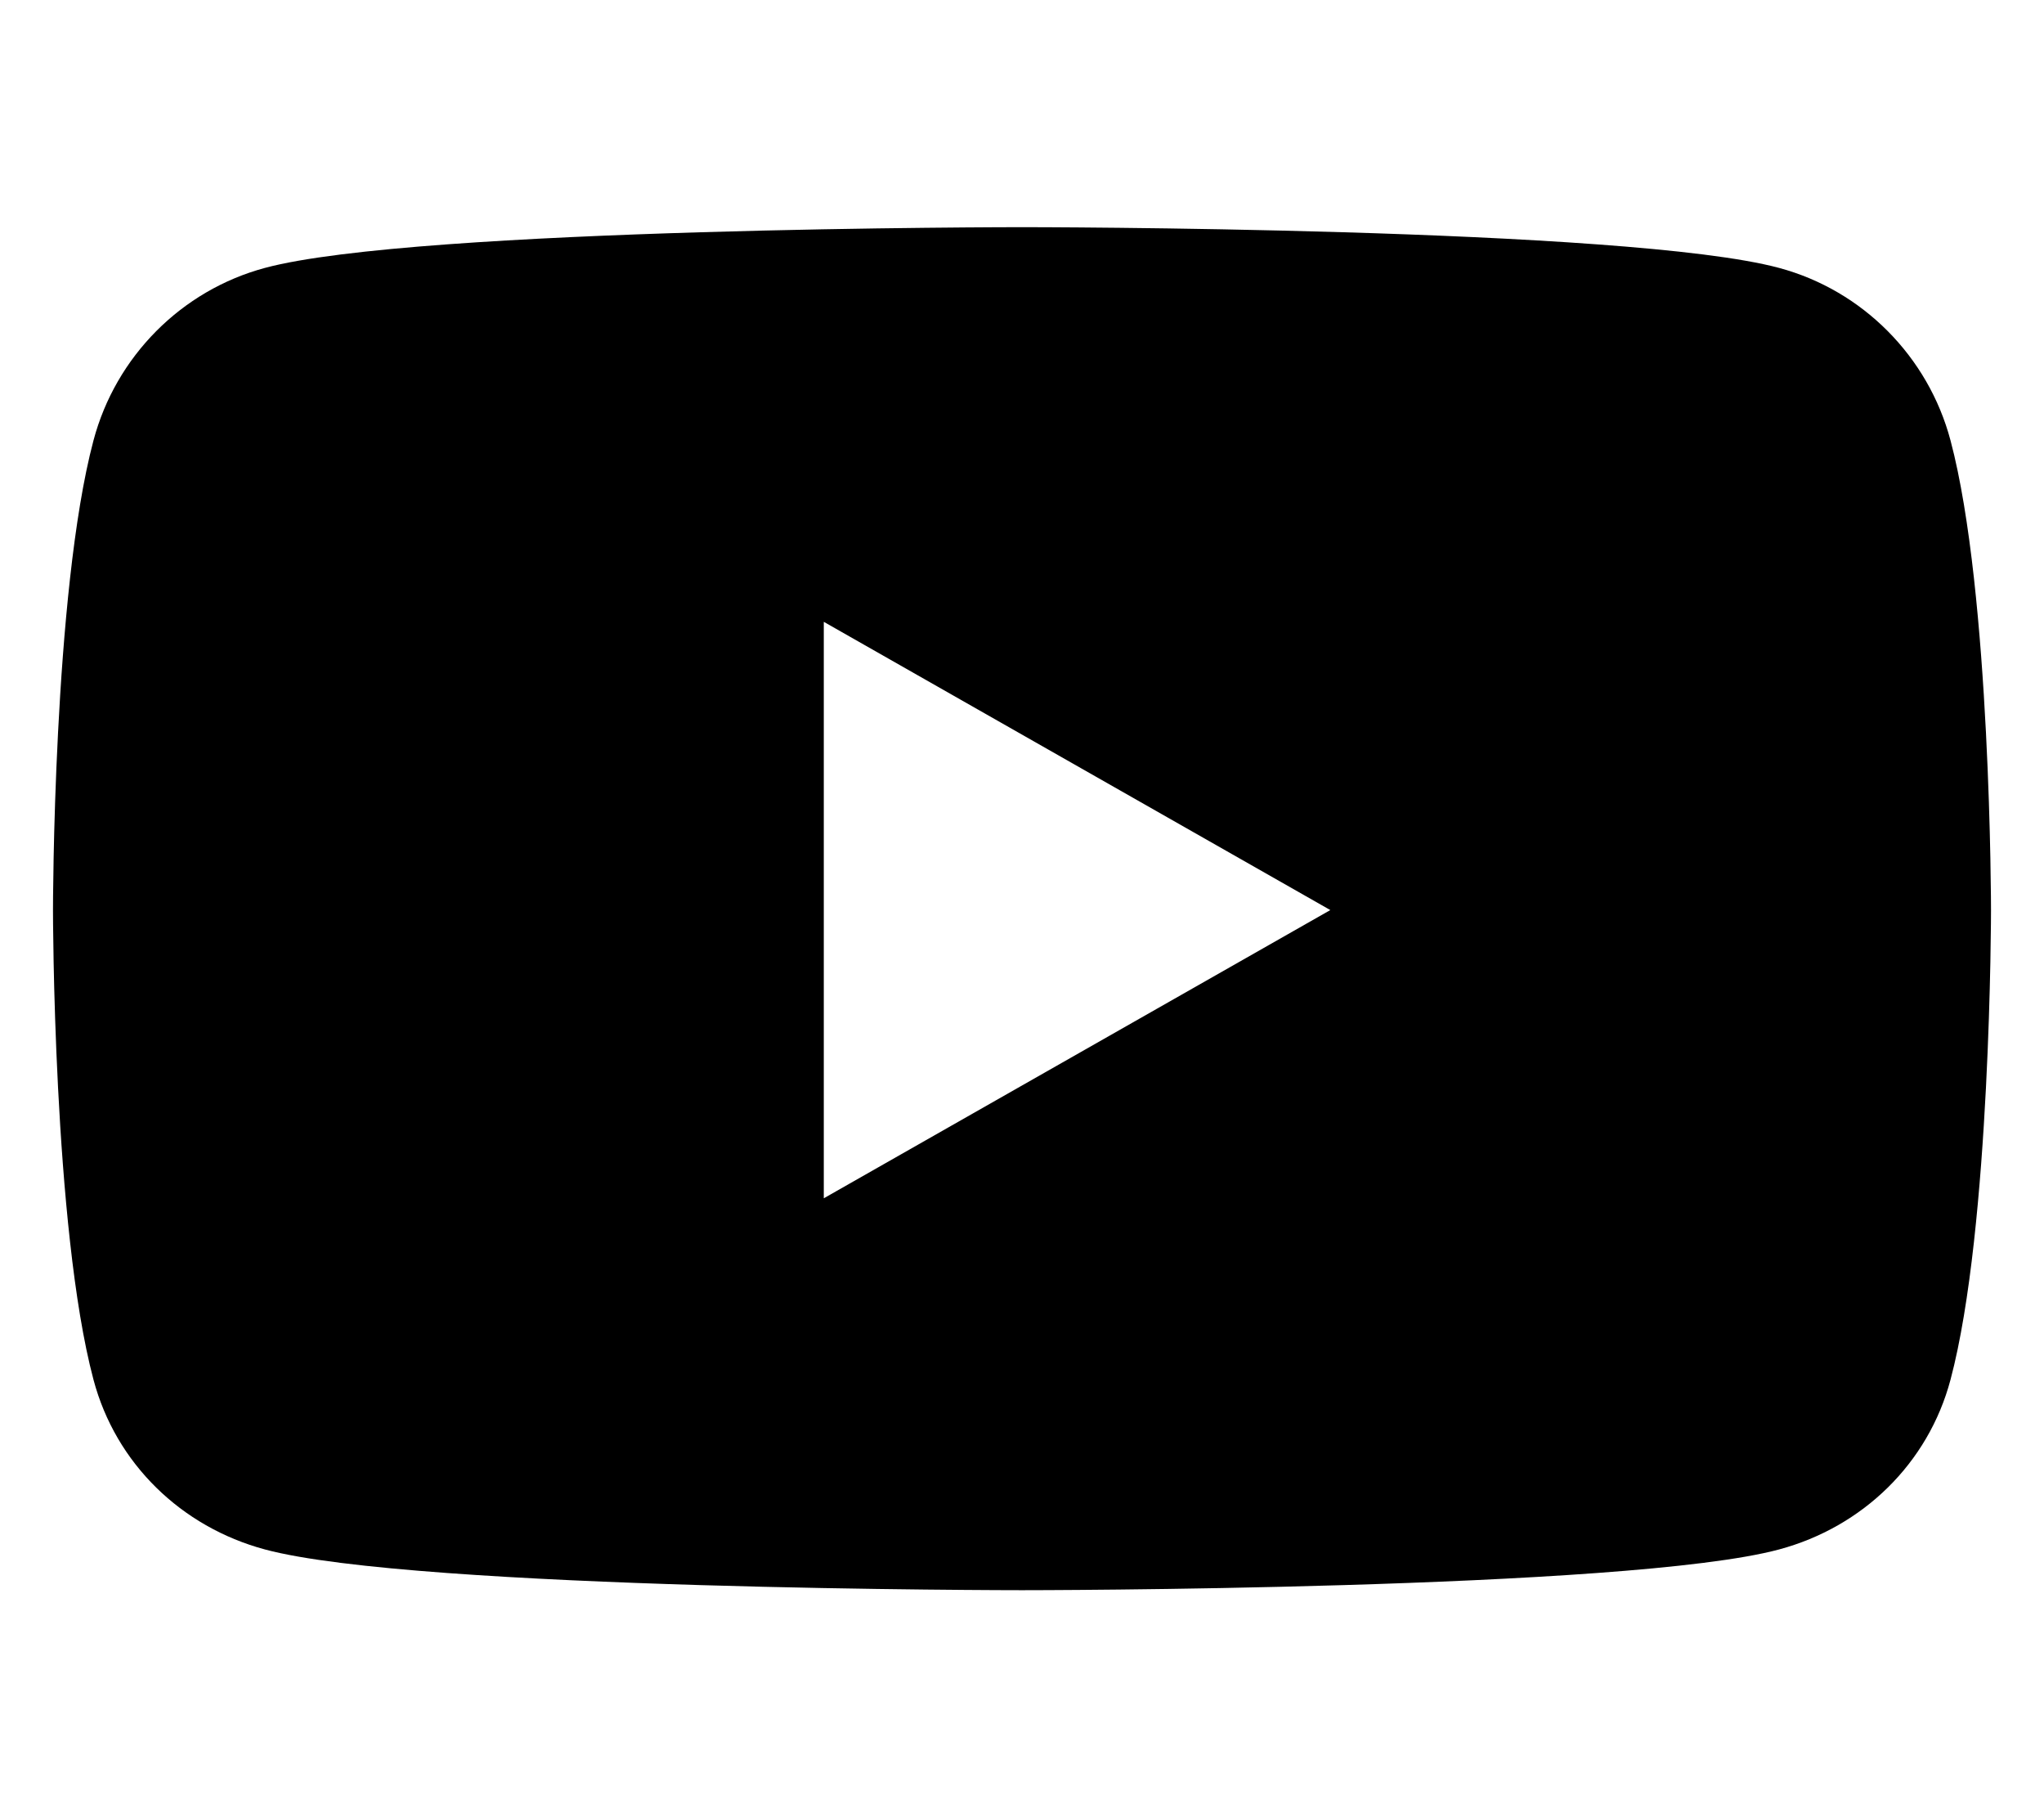
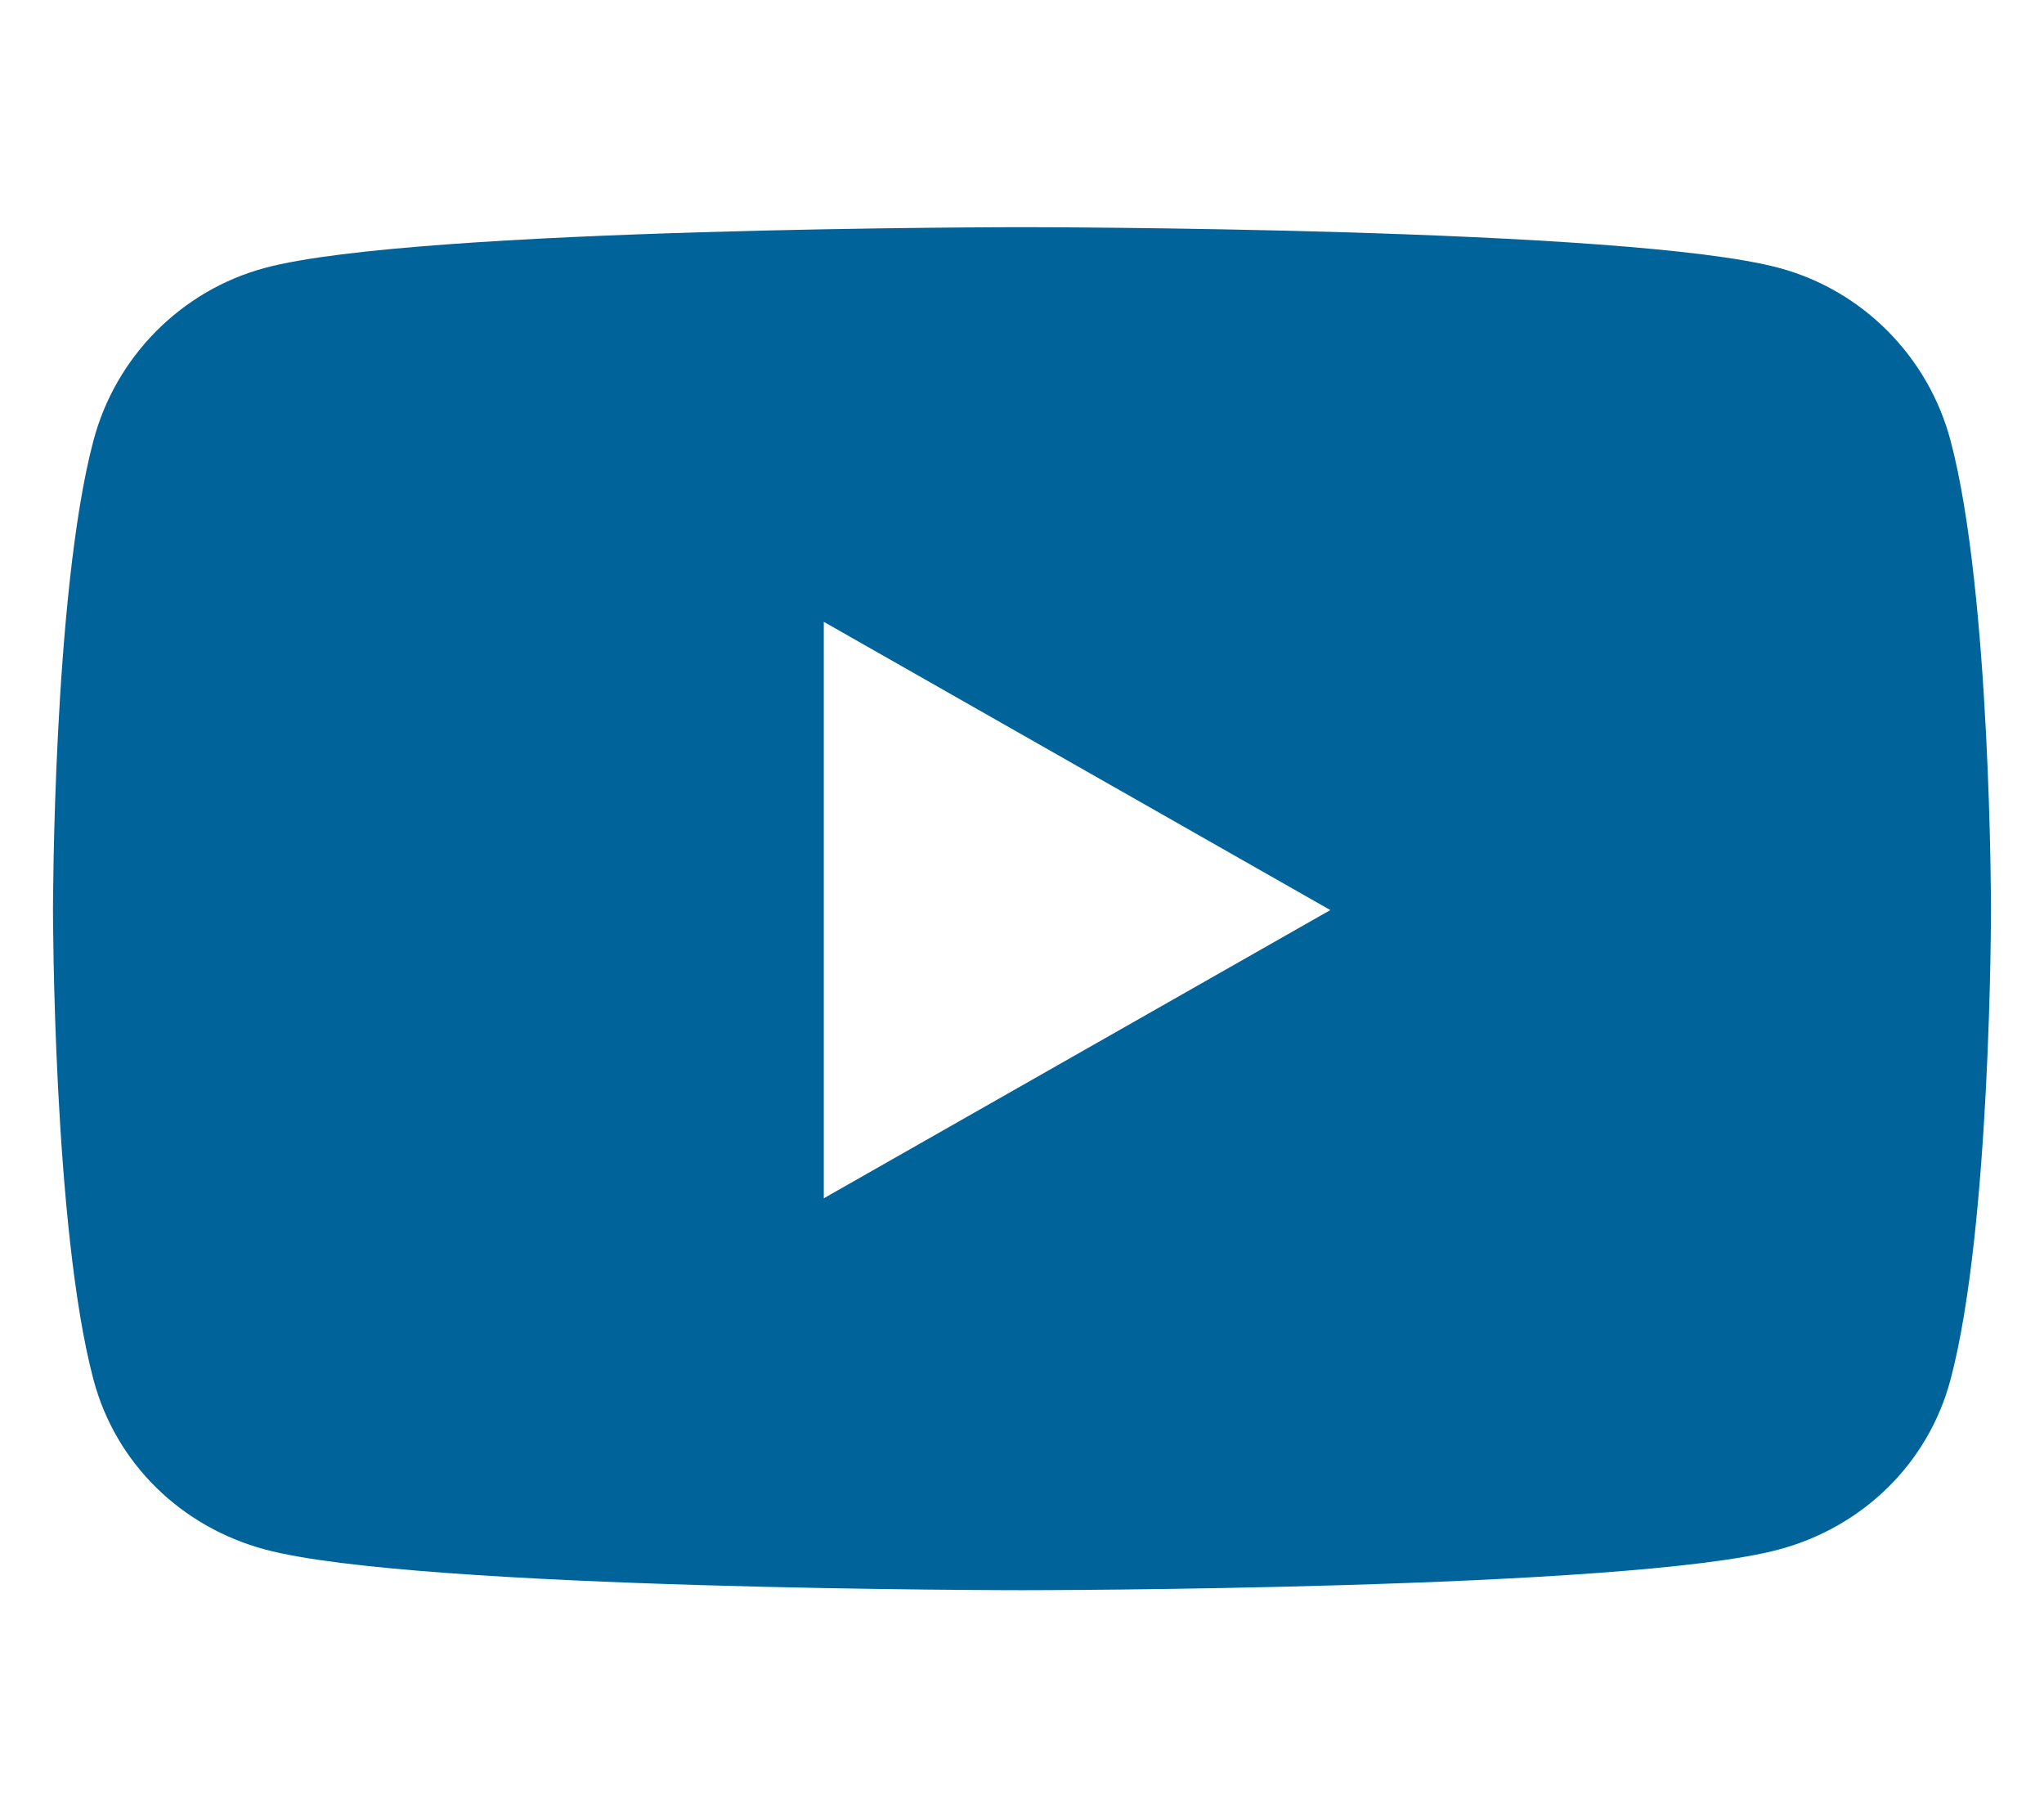
- <svg xmlns="http://www.w3.org/2000/svg" viewBox="0 0 576 512">
+ <svg xmlns="http://www.w3.org/2000/svg" fill="#00649a" viewBox="0 0 576 512">
  <path d="M549.655 124.083c-6.281-23.65-24.787-42.276-48.284-48.597C458.781 64 288 64 288 64S117.22 64 74.629 75.486c-23.497 6.322-42.003 24.947-48.284 48.597-11.412 42.867-11.412 132.305-11.412 132.305s0 89.438 11.412 132.305c6.281 23.65 24.787 41.5 48.284 47.821C117.22 448 288 448 288 448s170.78 0 213.371-11.486c23.497-6.321 42.003-24.171 48.284-47.821 11.412-42.867 11.412-132.305 11.412-132.305s0-89.438-11.412-132.305zm-317.51 213.508V175.185l142.739 81.205-142.739 81.201z" />
</svg>
